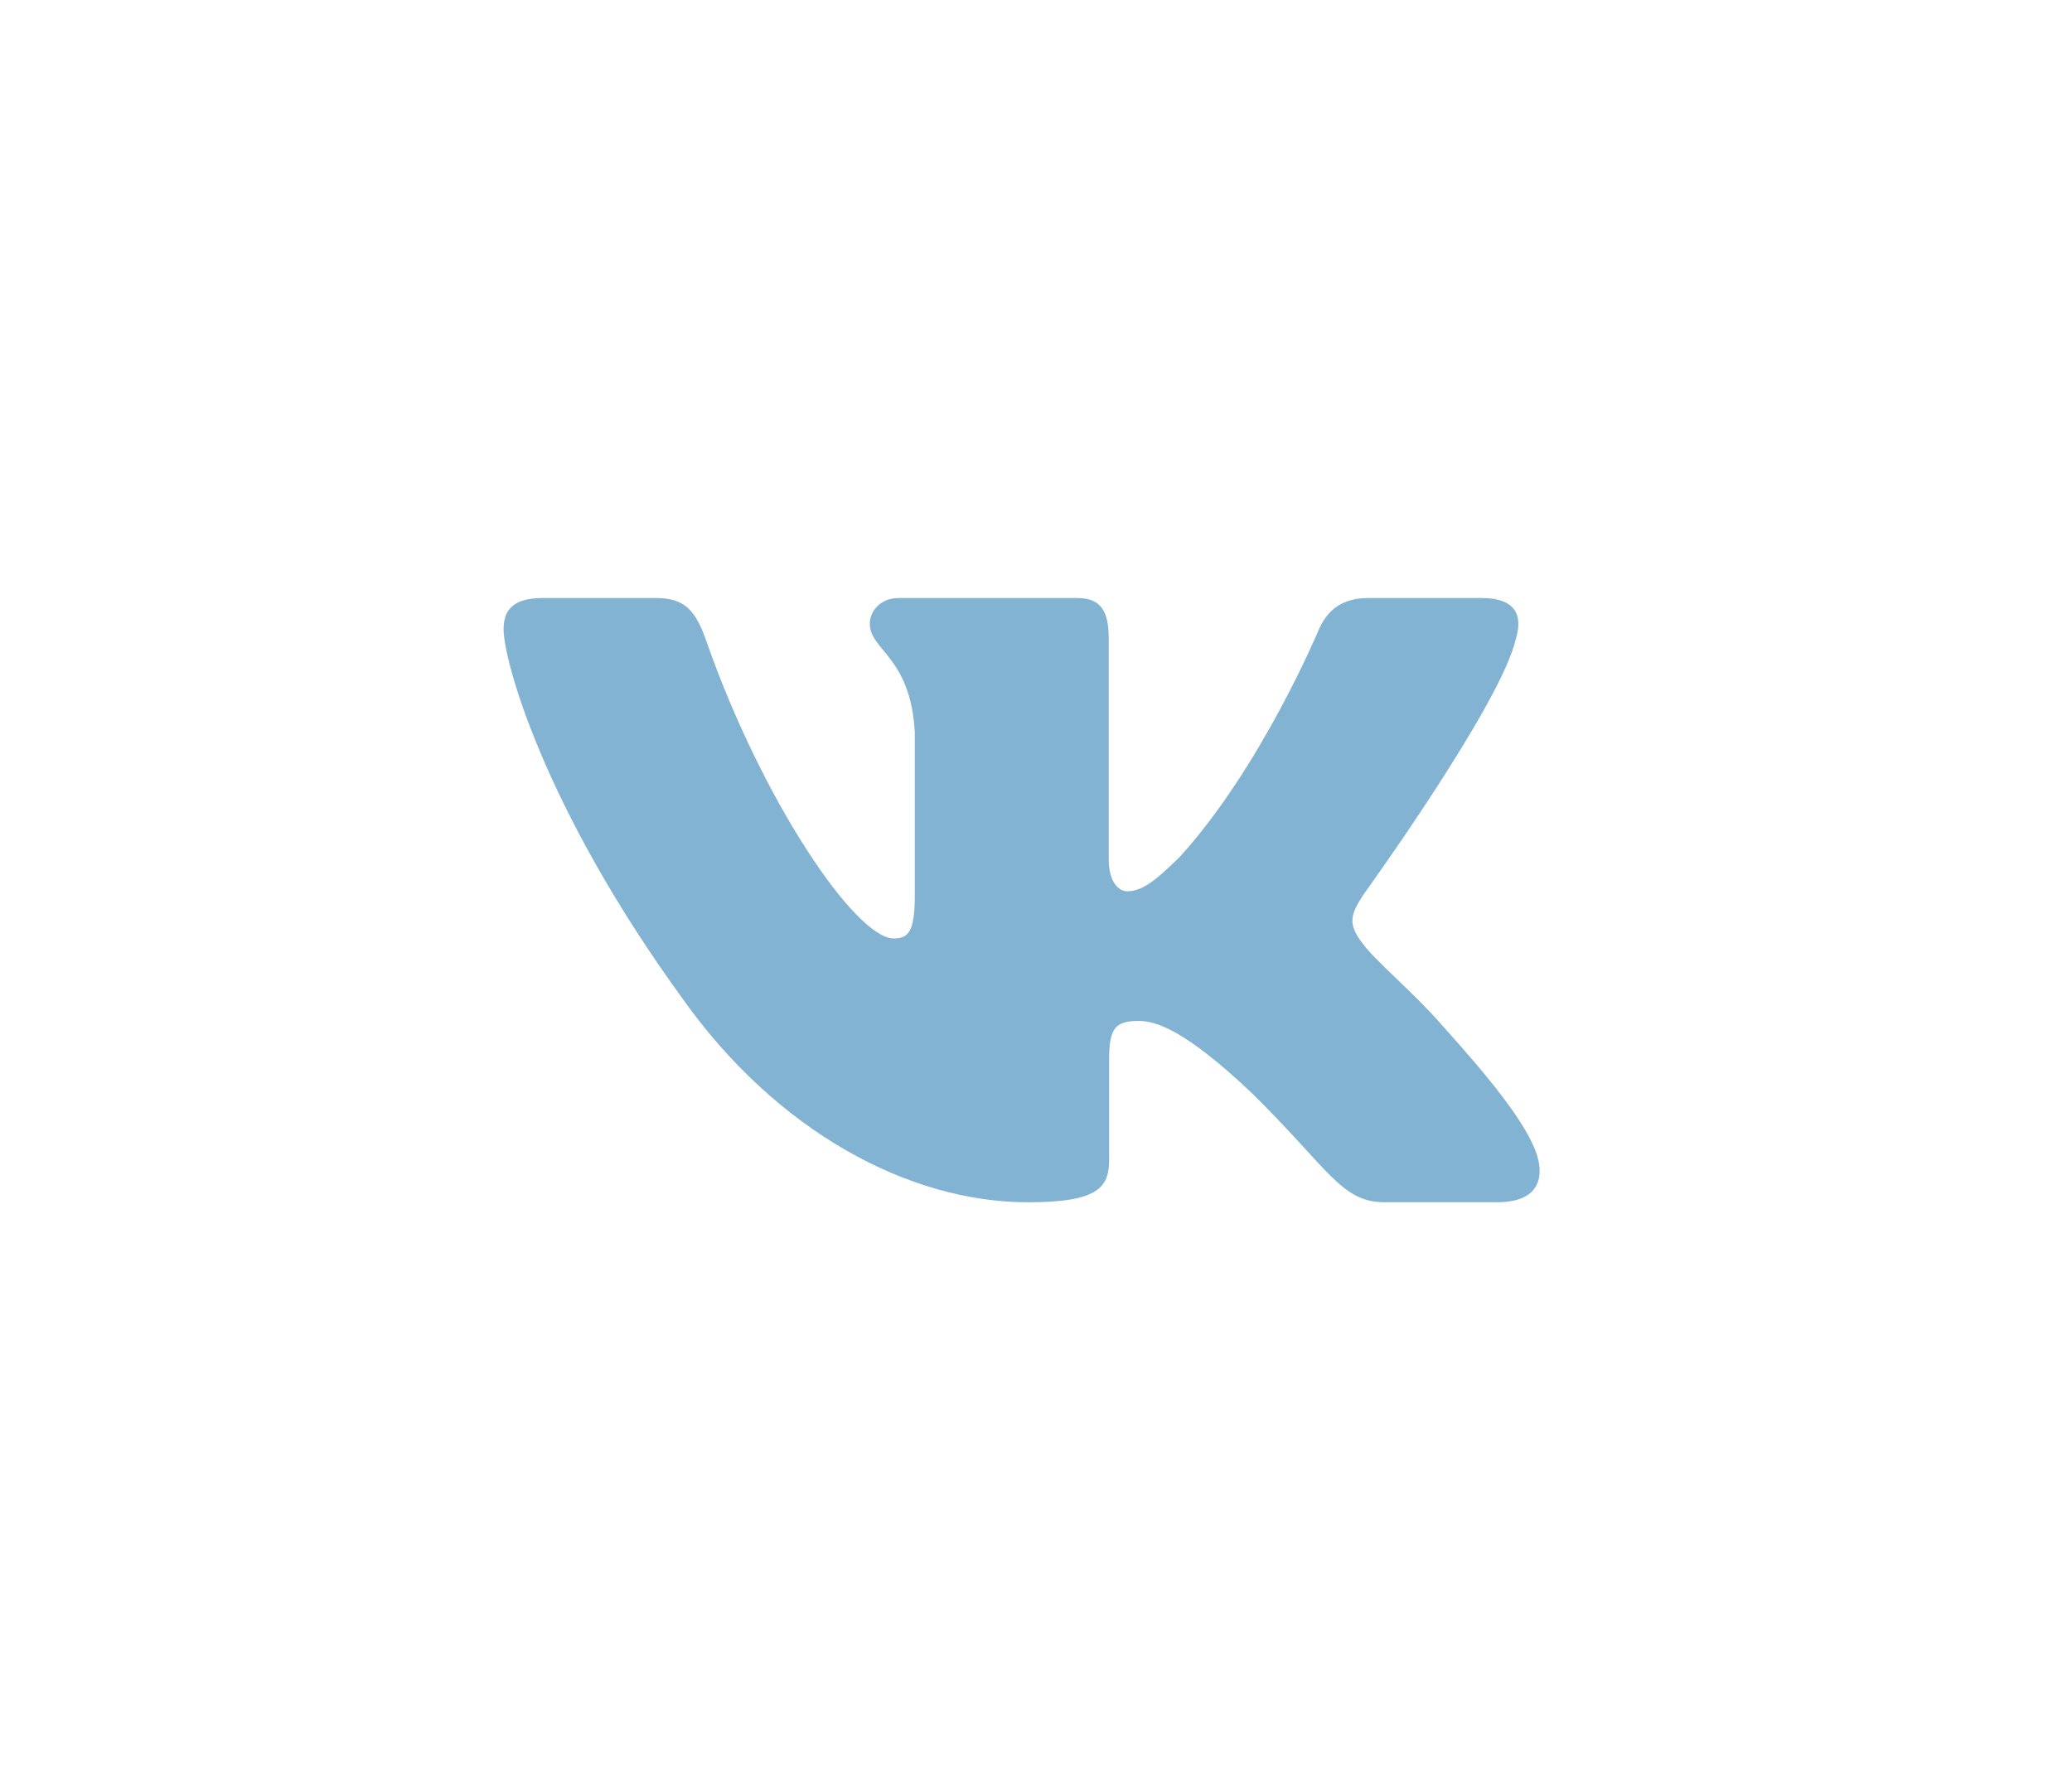
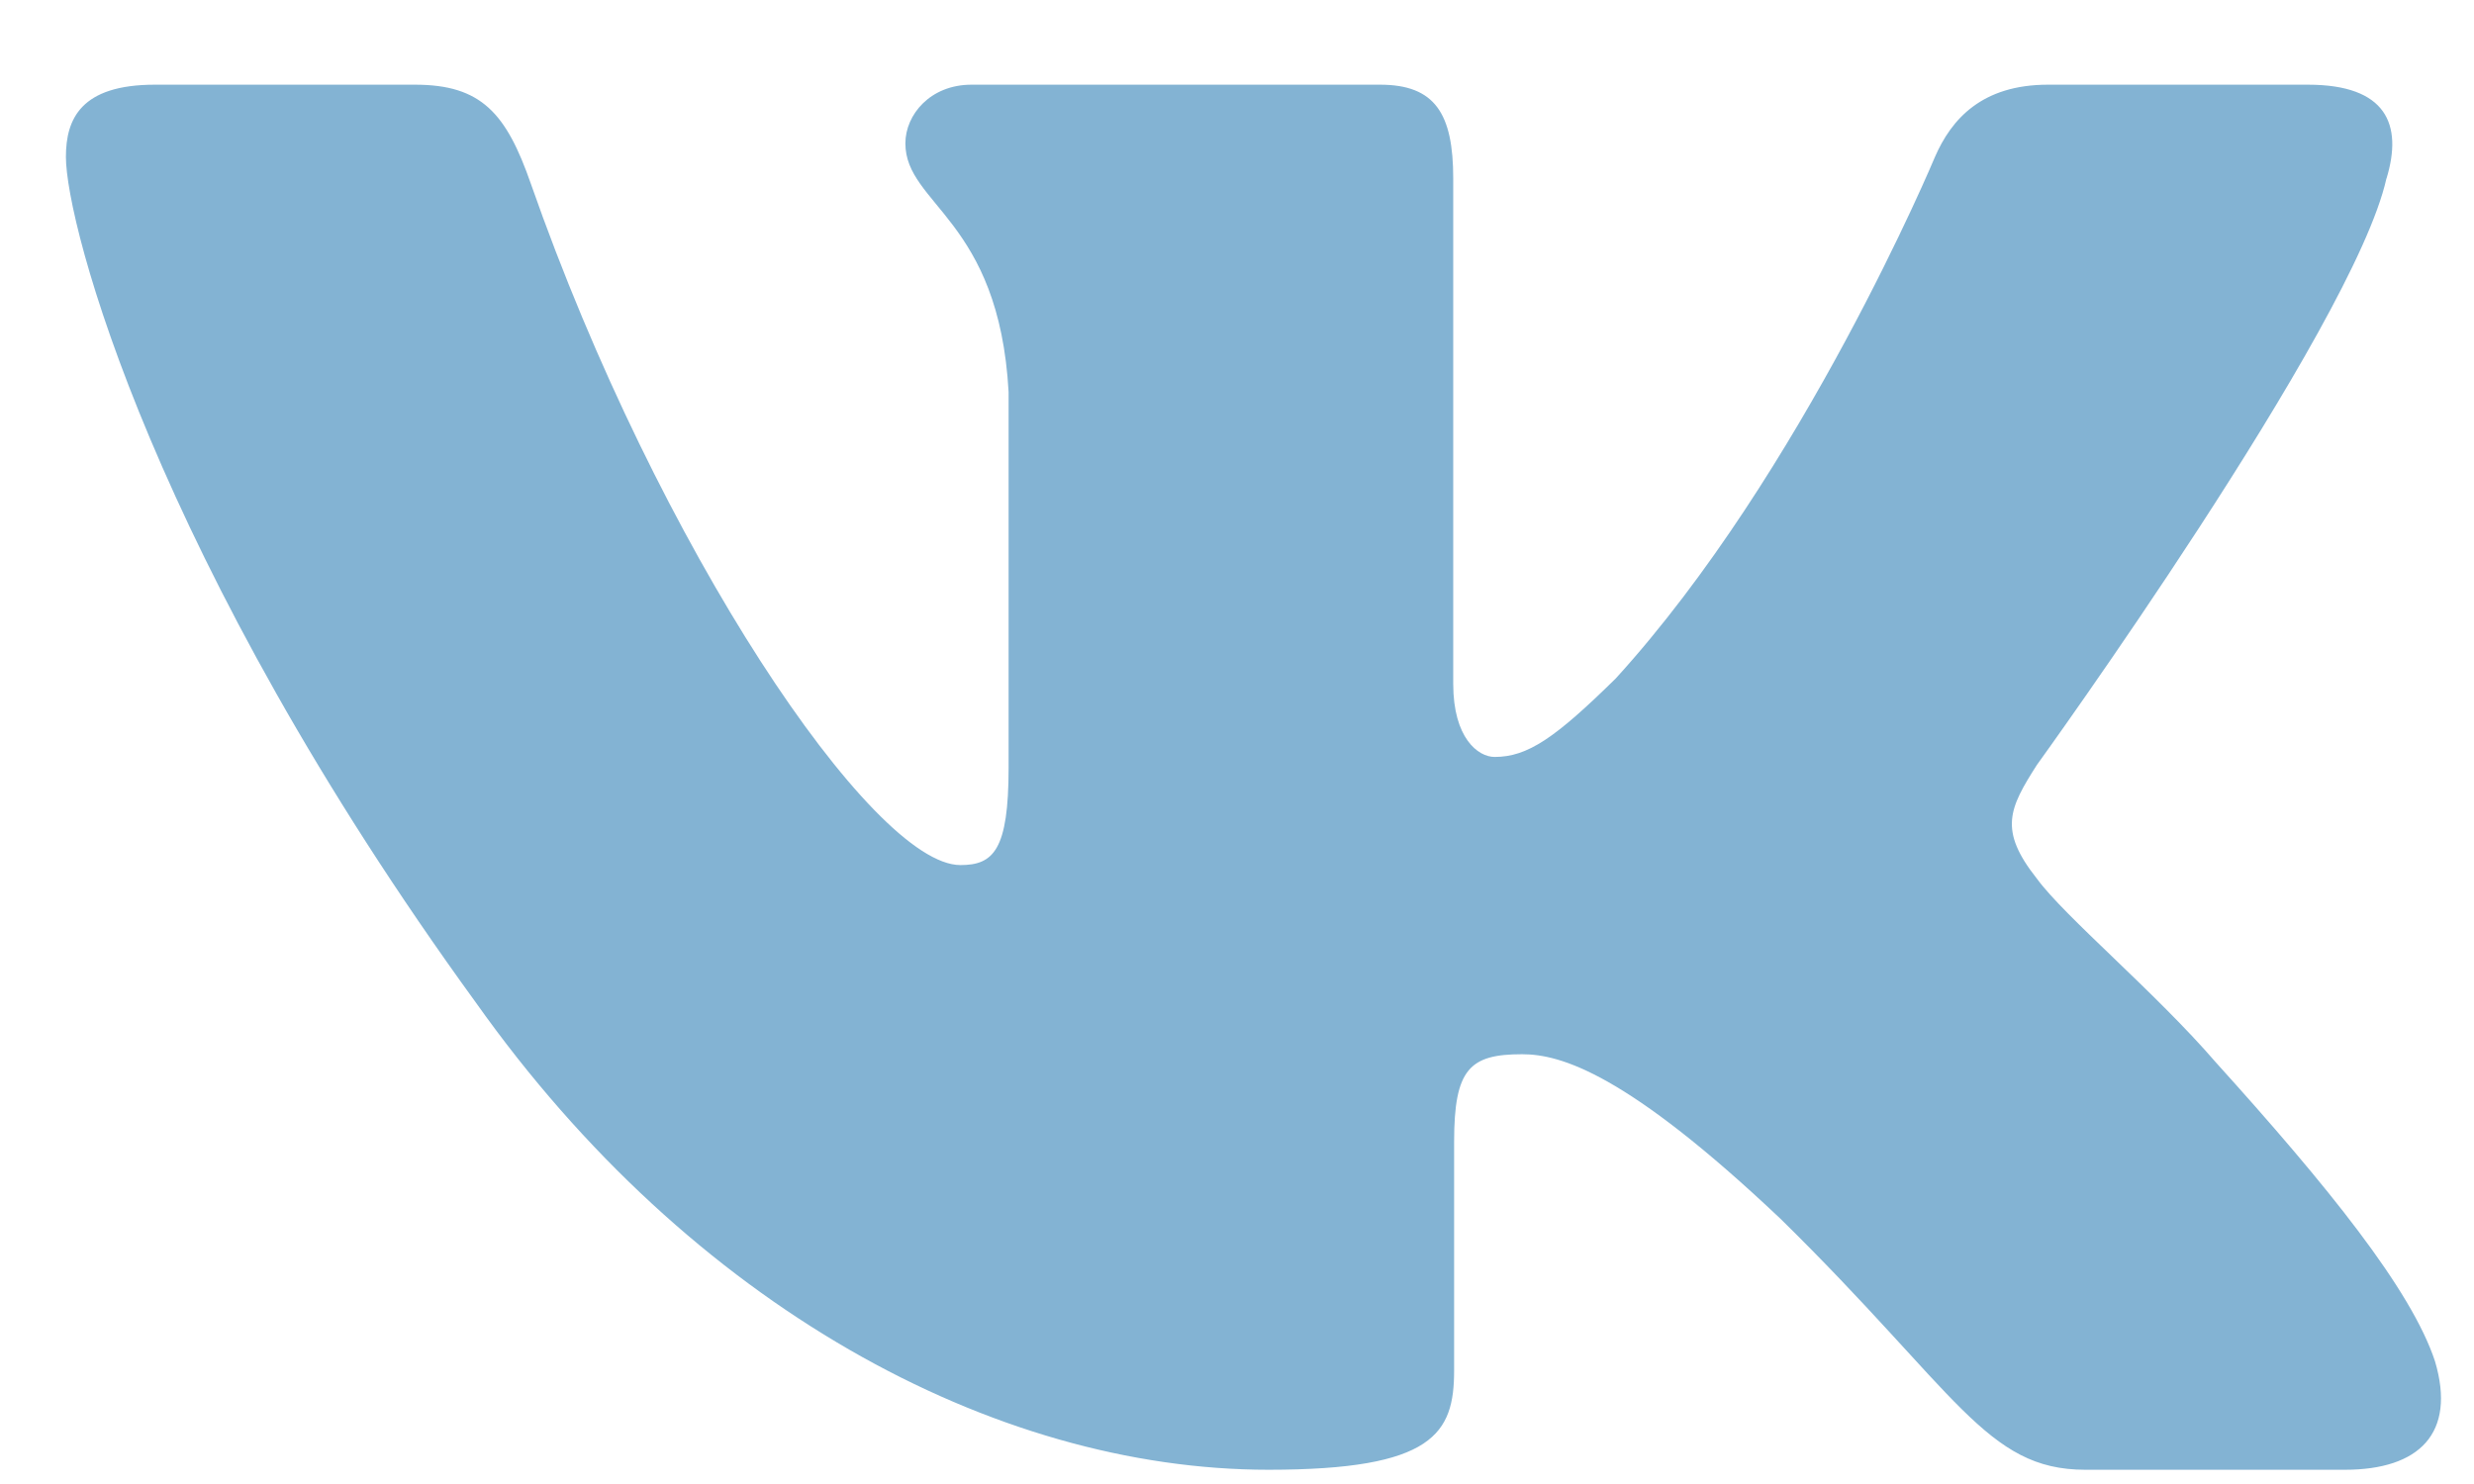
- <svg xmlns="http://www.w3.org/2000/svg" width="48" height="41" fill="none">
-   <path fill="#83B3D3" fill-rule="evenodd" d="M35.116 14.804c.166-.546 0-.948-.795-.948h-2.625c-.668 0-.976.347-1.143.73 0 0-1.335 3.196-3.226 5.272-.612.602-.89.793-1.224.793-.167 0-.418-.19-.418-.738v-5.109c0-.656-.184-.948-.74-.948h-4.128c-.417 0-.668.304-.668.593 0 .621.946.765 1.043 2.513v3.798c0 .833-.153.984-.487.984-.89 0-3.055-3.21-4.34-6.885-.249-.715-.5-1.003-1.172-1.003h-2.627c-.75 0-.9.347-.9.73 0 .682.89 4.07 4.145 8.551 2.17 3.06 5.225 4.72 8.008 4.72 1.67 0 1.875-.369 1.875-1.004V24.54c0-.737.158-.884.687-.884.39 0 1.057.192 2.615 1.667 1.78 1.75 2.073 2.533 3.075 2.533h2.625c.75 0 1.126-.368.91-1.096-.238-.724-1.088-1.775-2.215-3.022-.612-.71-1.53-1.475-1.809-1.858-.389-.49-.278-.71 0-1.147 0 0 3.2-4.426 3.533-5.929h.001Z" clip-rule="evenodd" />
+ <svg xmlns="http://www.w3.org/2000/svg" width="25" height="15" viewBox="0 0 25 15" fill="none">
+   <path fill-rule="evenodd" clip-rule="evenodd" d="M24.116 1.804C24.282 1.258 24.116 0.856 23.321 0.856H20.696C20.028 0.856 19.72 1.203 19.553 1.586C19.553 1.586 18.218 4.782 16.327 6.858C15.715 7.46 15.437 7.651 15.103 7.651C14.936 7.651 14.685 7.46 14.685 6.913V1.804C14.685 1.148 14.501 0.856 13.945 0.856H9.817C9.4 0.856 9.149 1.16 9.149 1.449C9.149 2.07 10.095 2.214 10.192 3.962V7.76C10.192 8.593 10.039 8.744 9.705 8.744C8.815 8.744 6.65 5.533 5.365 1.859C5.116 1.144 4.864 0.856 4.193 0.856H1.566C0.816 0.856 0.666 1.203 0.666 1.586C0.666 2.268 1.556 5.656 4.811 10.137C6.981 13.197 10.036 14.856 12.819 14.856C14.488 14.856 14.694 14.488 14.694 13.853V11.54C14.694 10.803 14.852 10.656 15.381 10.656C15.771 10.656 16.438 10.848 17.996 12.323C19.776 14.072 20.069 14.856 21.071 14.856H23.696C24.446 14.856 24.822 14.488 24.606 13.76C24.368 13.036 23.518 11.985 22.391 10.738C21.779 10.028 20.861 9.263 20.582 8.88C20.193 8.389 20.304 8.17 20.582 7.733C20.582 7.733 23.782 3.307 24.115 1.804H24.116Z" fill="#83B3D3" />
</svg>
